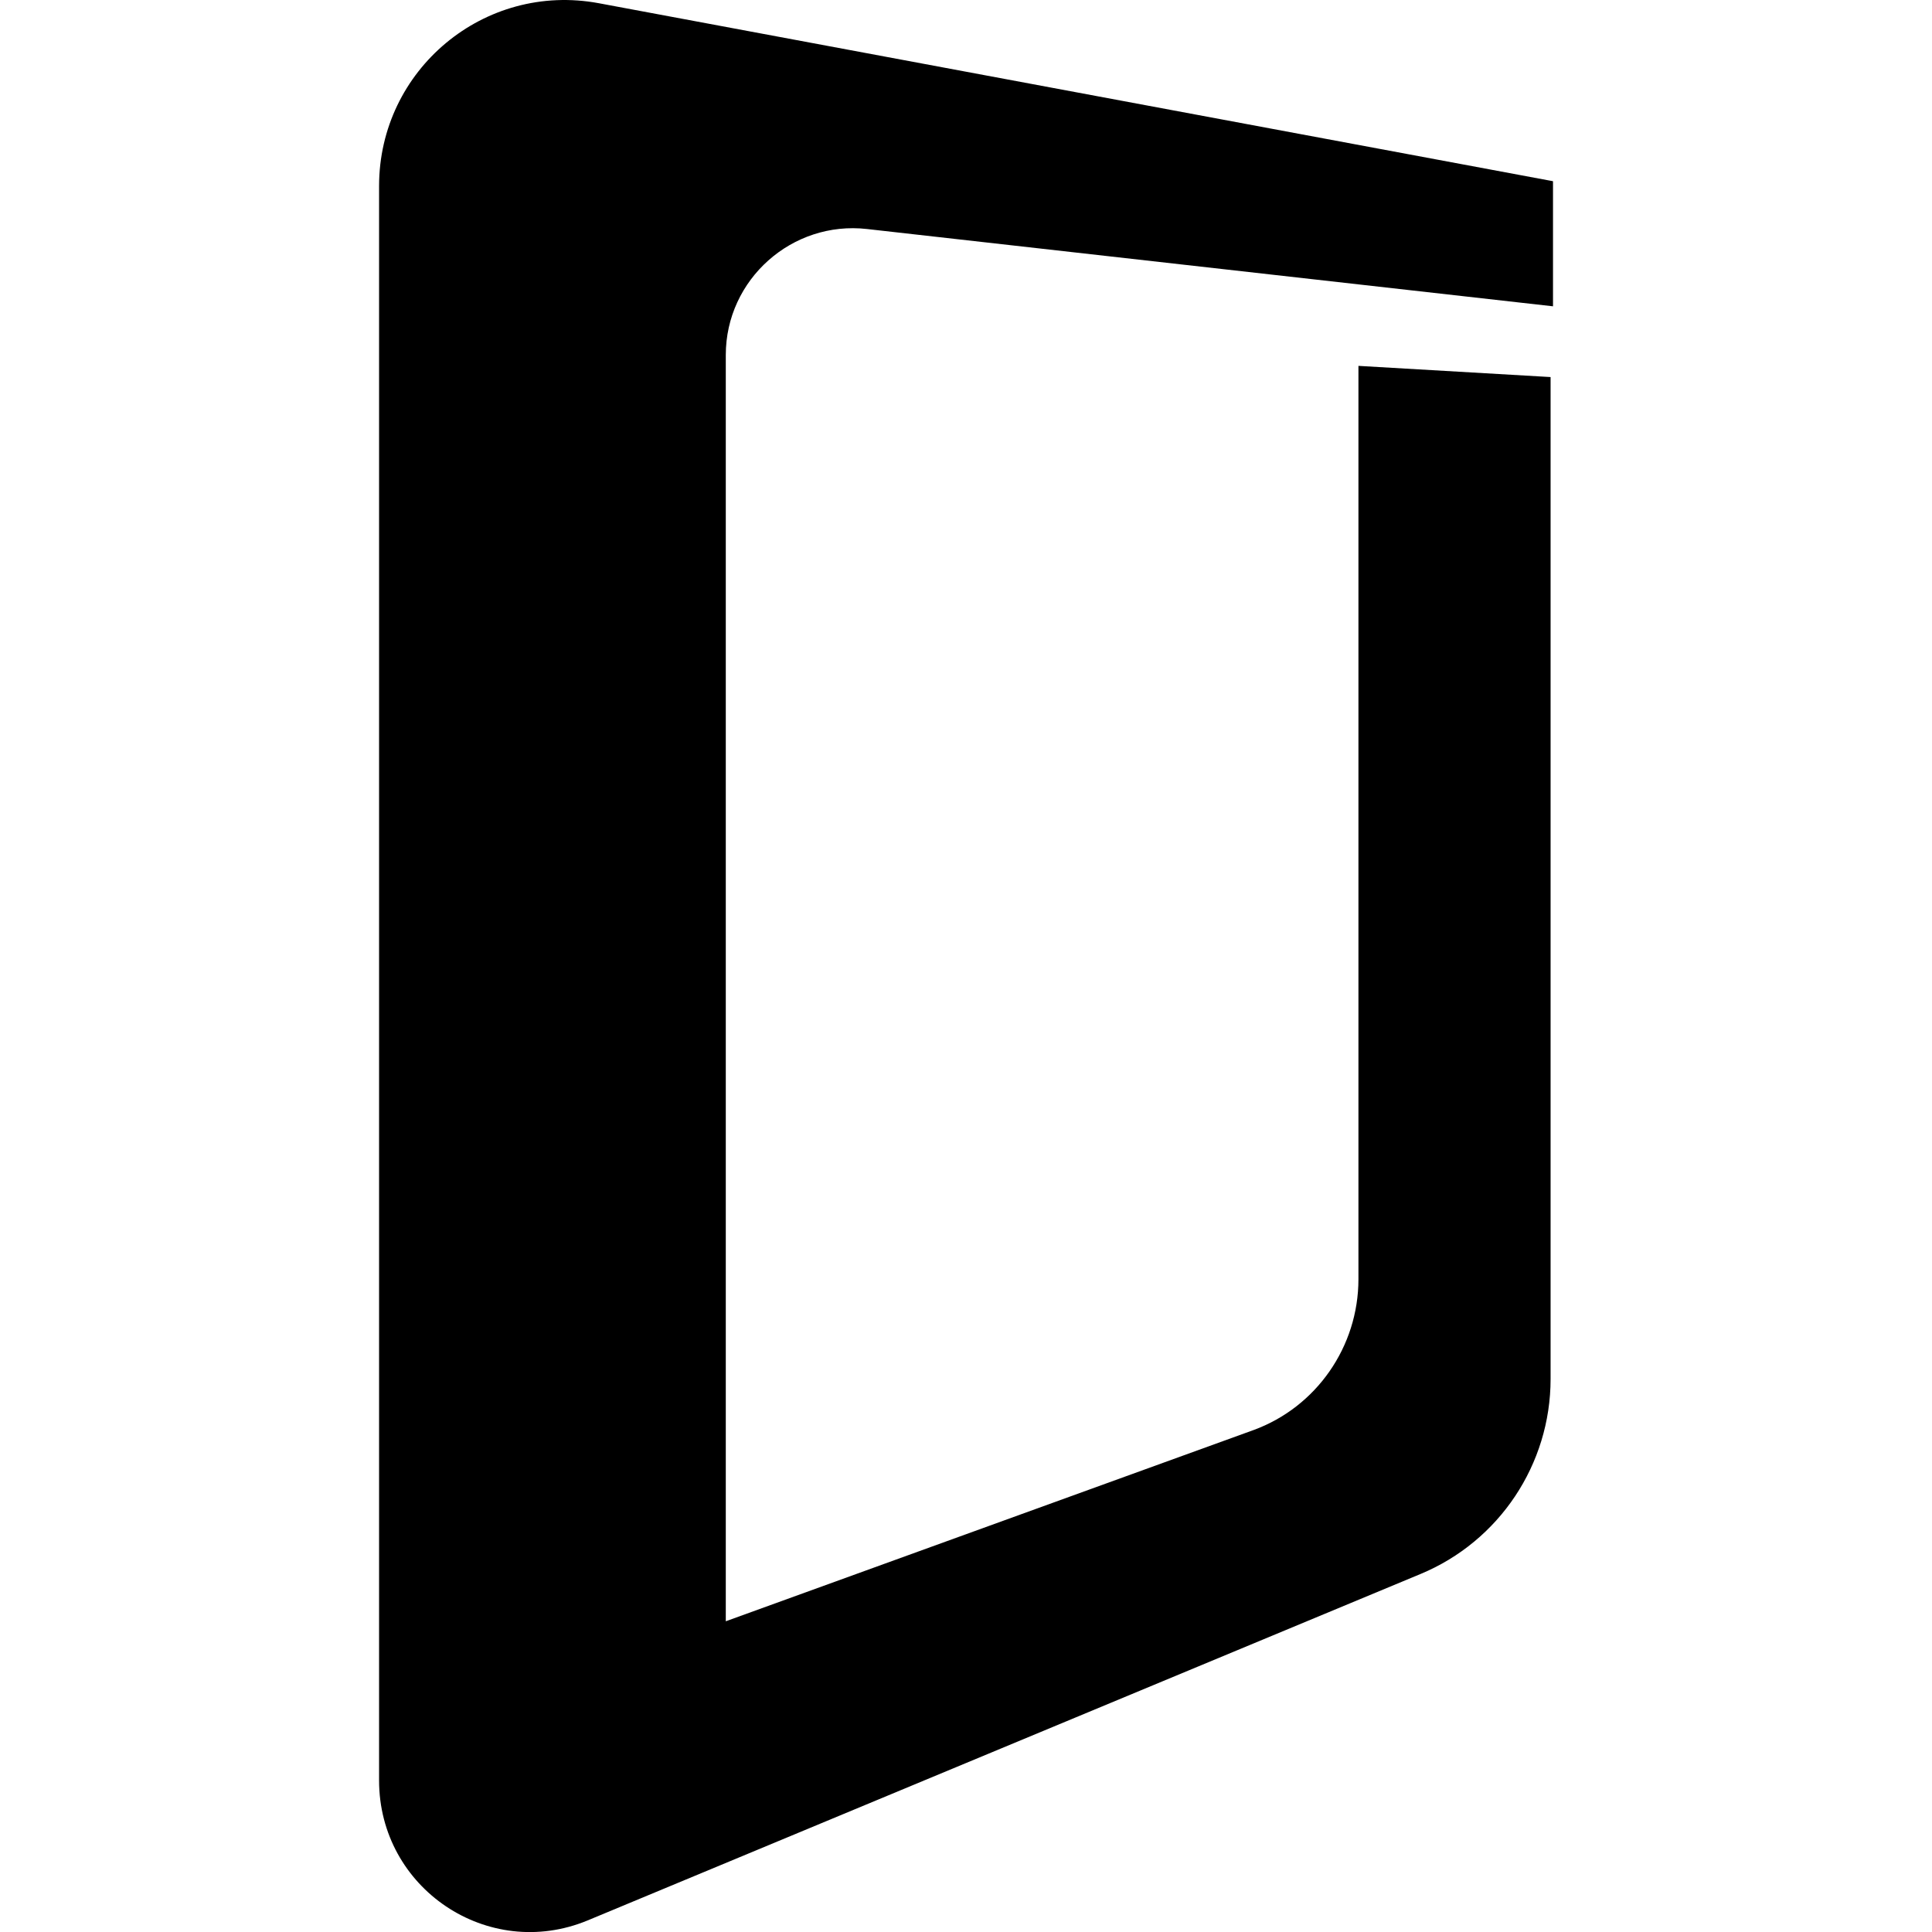
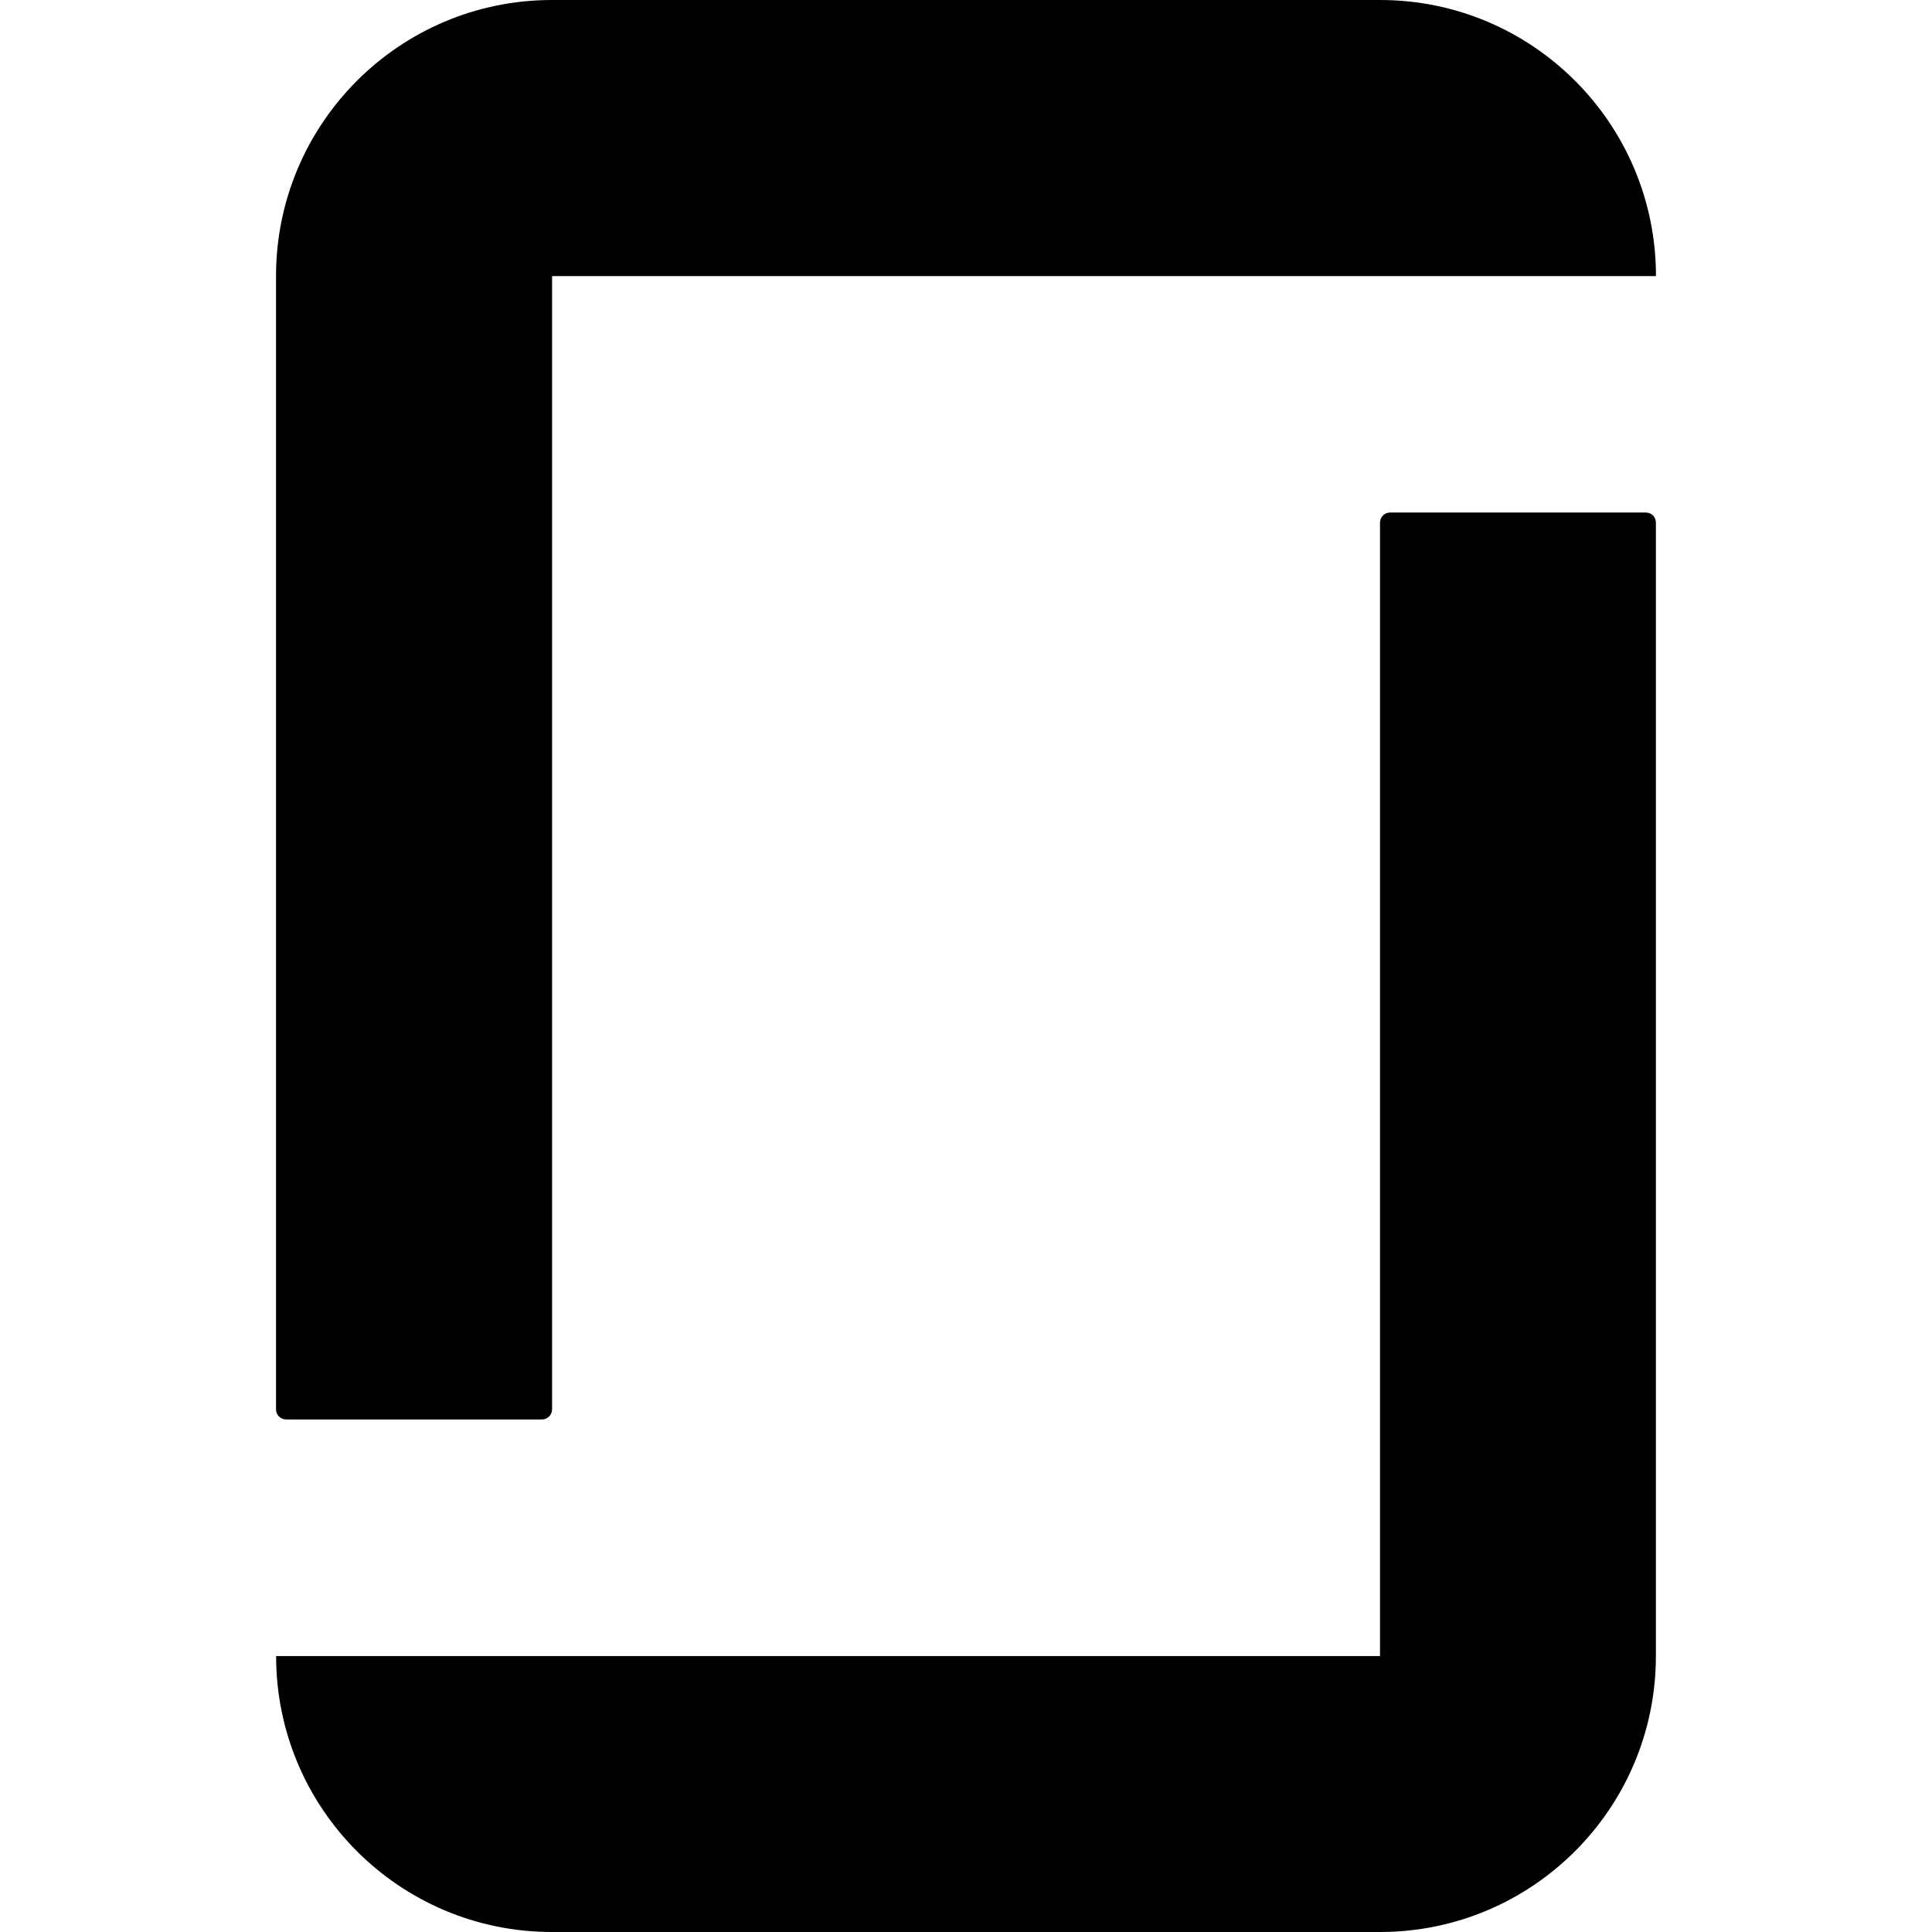
<svg xmlns="http://www.w3.org/2000/svg" aria-labelledby="simpleicons-glassdoor-icon" role="img" viewBox="0 0 24 24">
-   <path d="M4.709 2.311v19.806c0 1.342 1.354 2.25 2.589 1.74l10.35-4.305c.976-.406 1.614-1.361 1.614-2.422V4.684l-2.387-.139V15.89c0 .84-.524 1.59-1.304 1.875L9.016 20.14V4.41c0-.94.825-1.671 1.755-1.565l8.521.96V2.251L7.439.04c-1.424-.265-2.73.826-2.73 2.271" />
+   <path d="M17.144 20.572H3.43C3.43 22.465 4.963 24 6.856 24h10.286c1.893 0 3.428-1.535 3.428-3.428V6.492c0-.07-.054-.125-.124-.125h-3.18c-.067 0-.123.056-.123.126v14.08zm0-20.572c1.892 0 3.427 1.535 3.427 3.43H6.858v14.078c0 .068-.056.125-.125.125H3.554c-.07 0-.125-.057-.125-.125V3.428C3.43 1.536 4.963 0 6.856 0h10.287" />
</svg>
